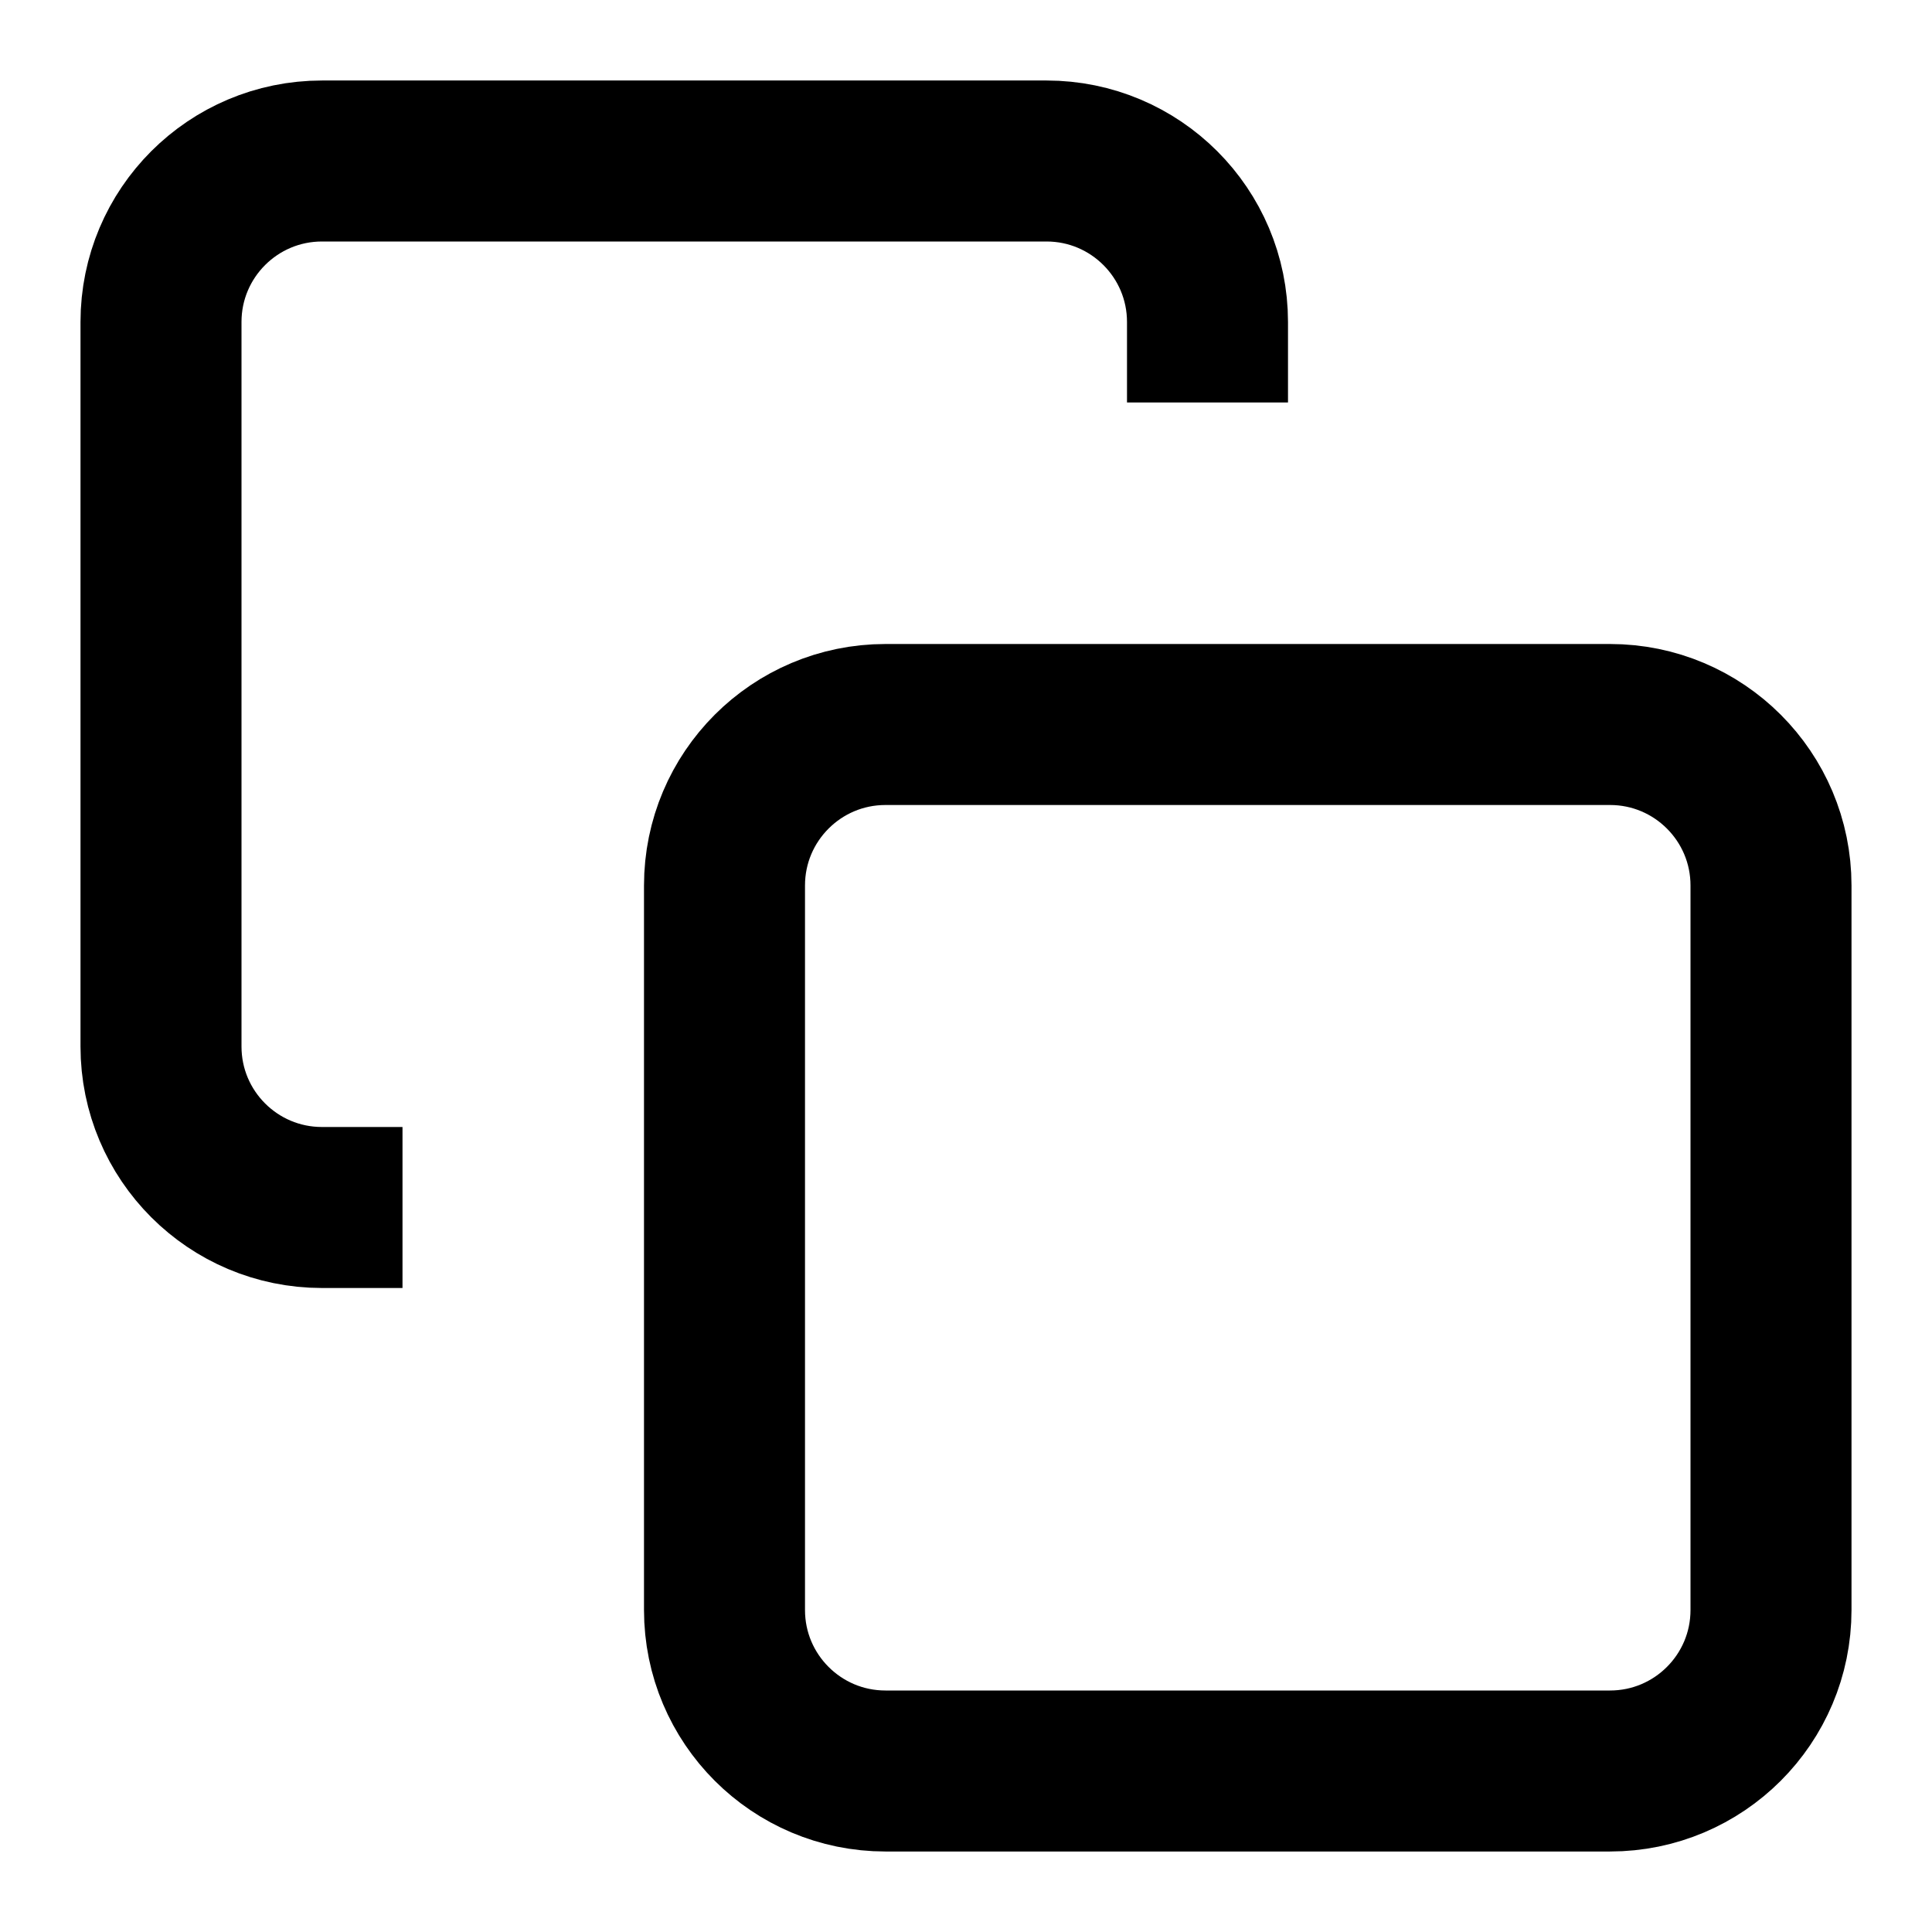
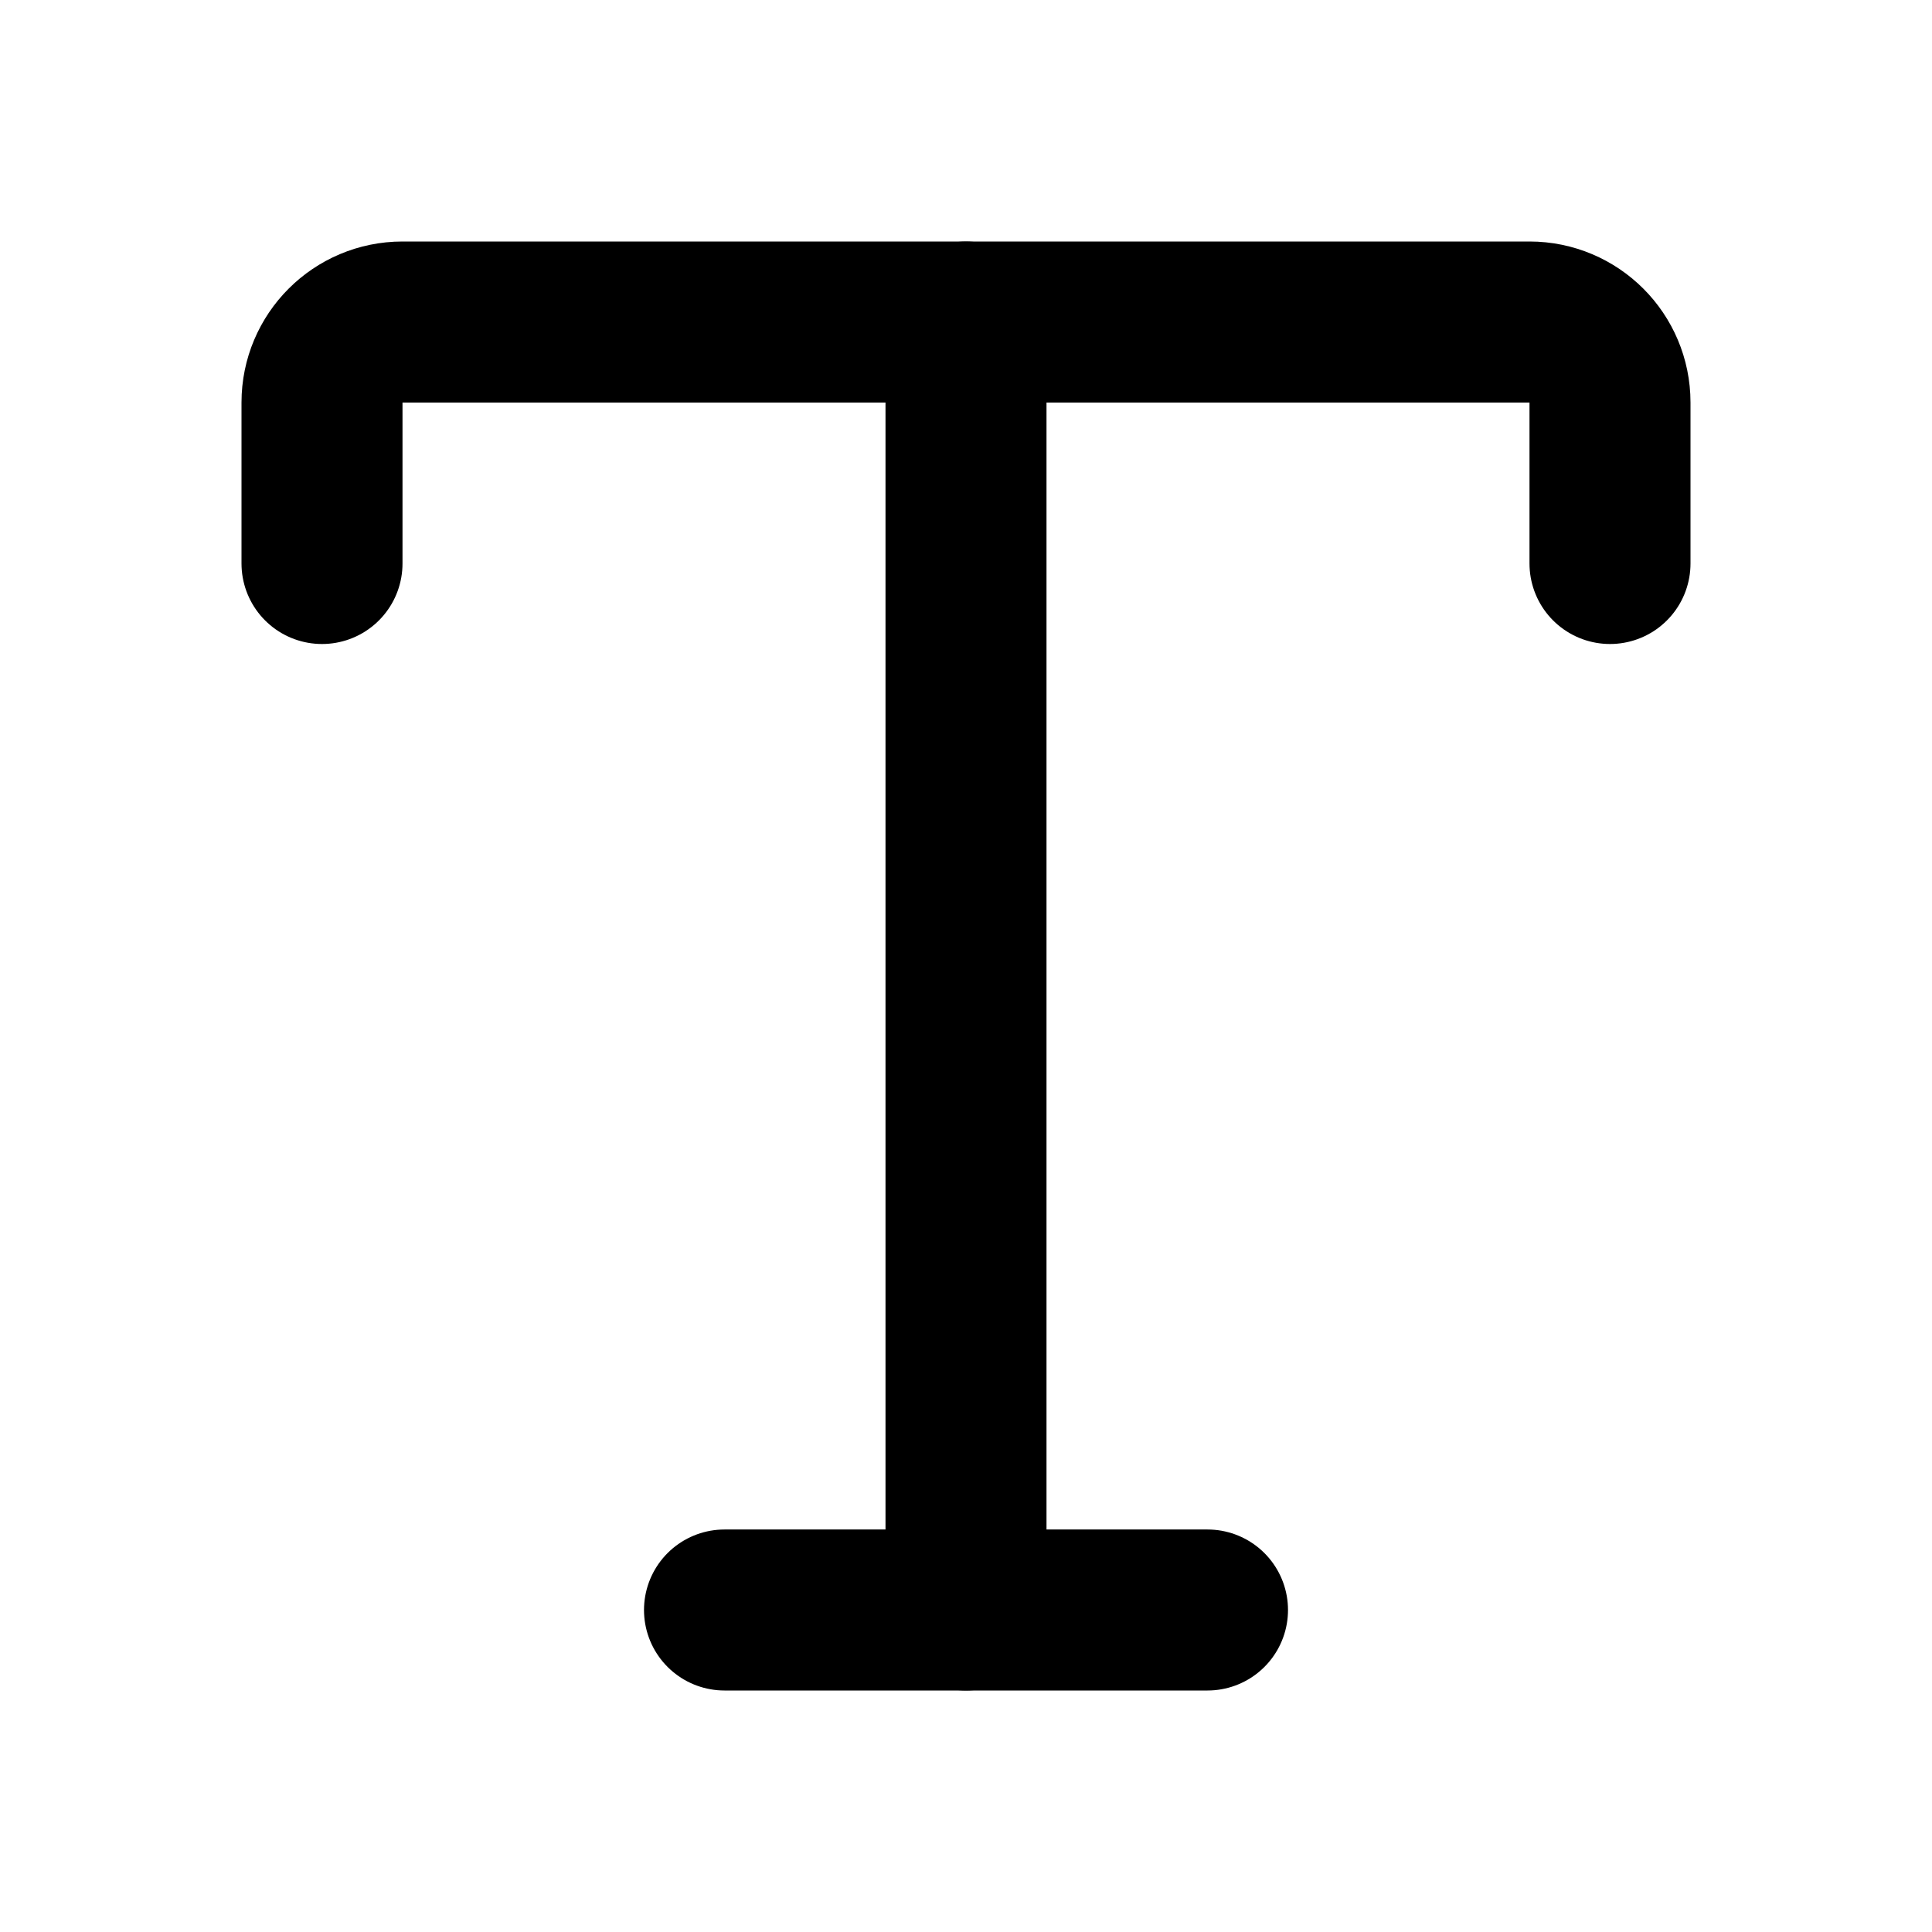
- <svg width="16" height="16" viewBox="0 0 24 24" fill="none" stroke="currentColor" stroke-width="2">
-   <rect x="9" y="9" width="13" height="13" rx="2" ry="2" />
-   <path d="M5 15H4a2 2 0 0 1-2-2V4a2 2 0 0 1 2-2h9a2 2 0 0 1 2 2v1" />
+ <svg xmlns="http://www.w3.org/2000/svg" width="24" height="24" viewBox="0 0 24 24" fill="none" stroke="currentColor" stroke-width="2" stroke-linecap="round" stroke-linejoin="round">
+   <path d="M12 4v16" />
+   <path d="M4 7V5a1 1 0 0 1 1-1h14a1 1 0 0 1 1 1v2" />
+   <path d="M9 20h6" />
</svg>
